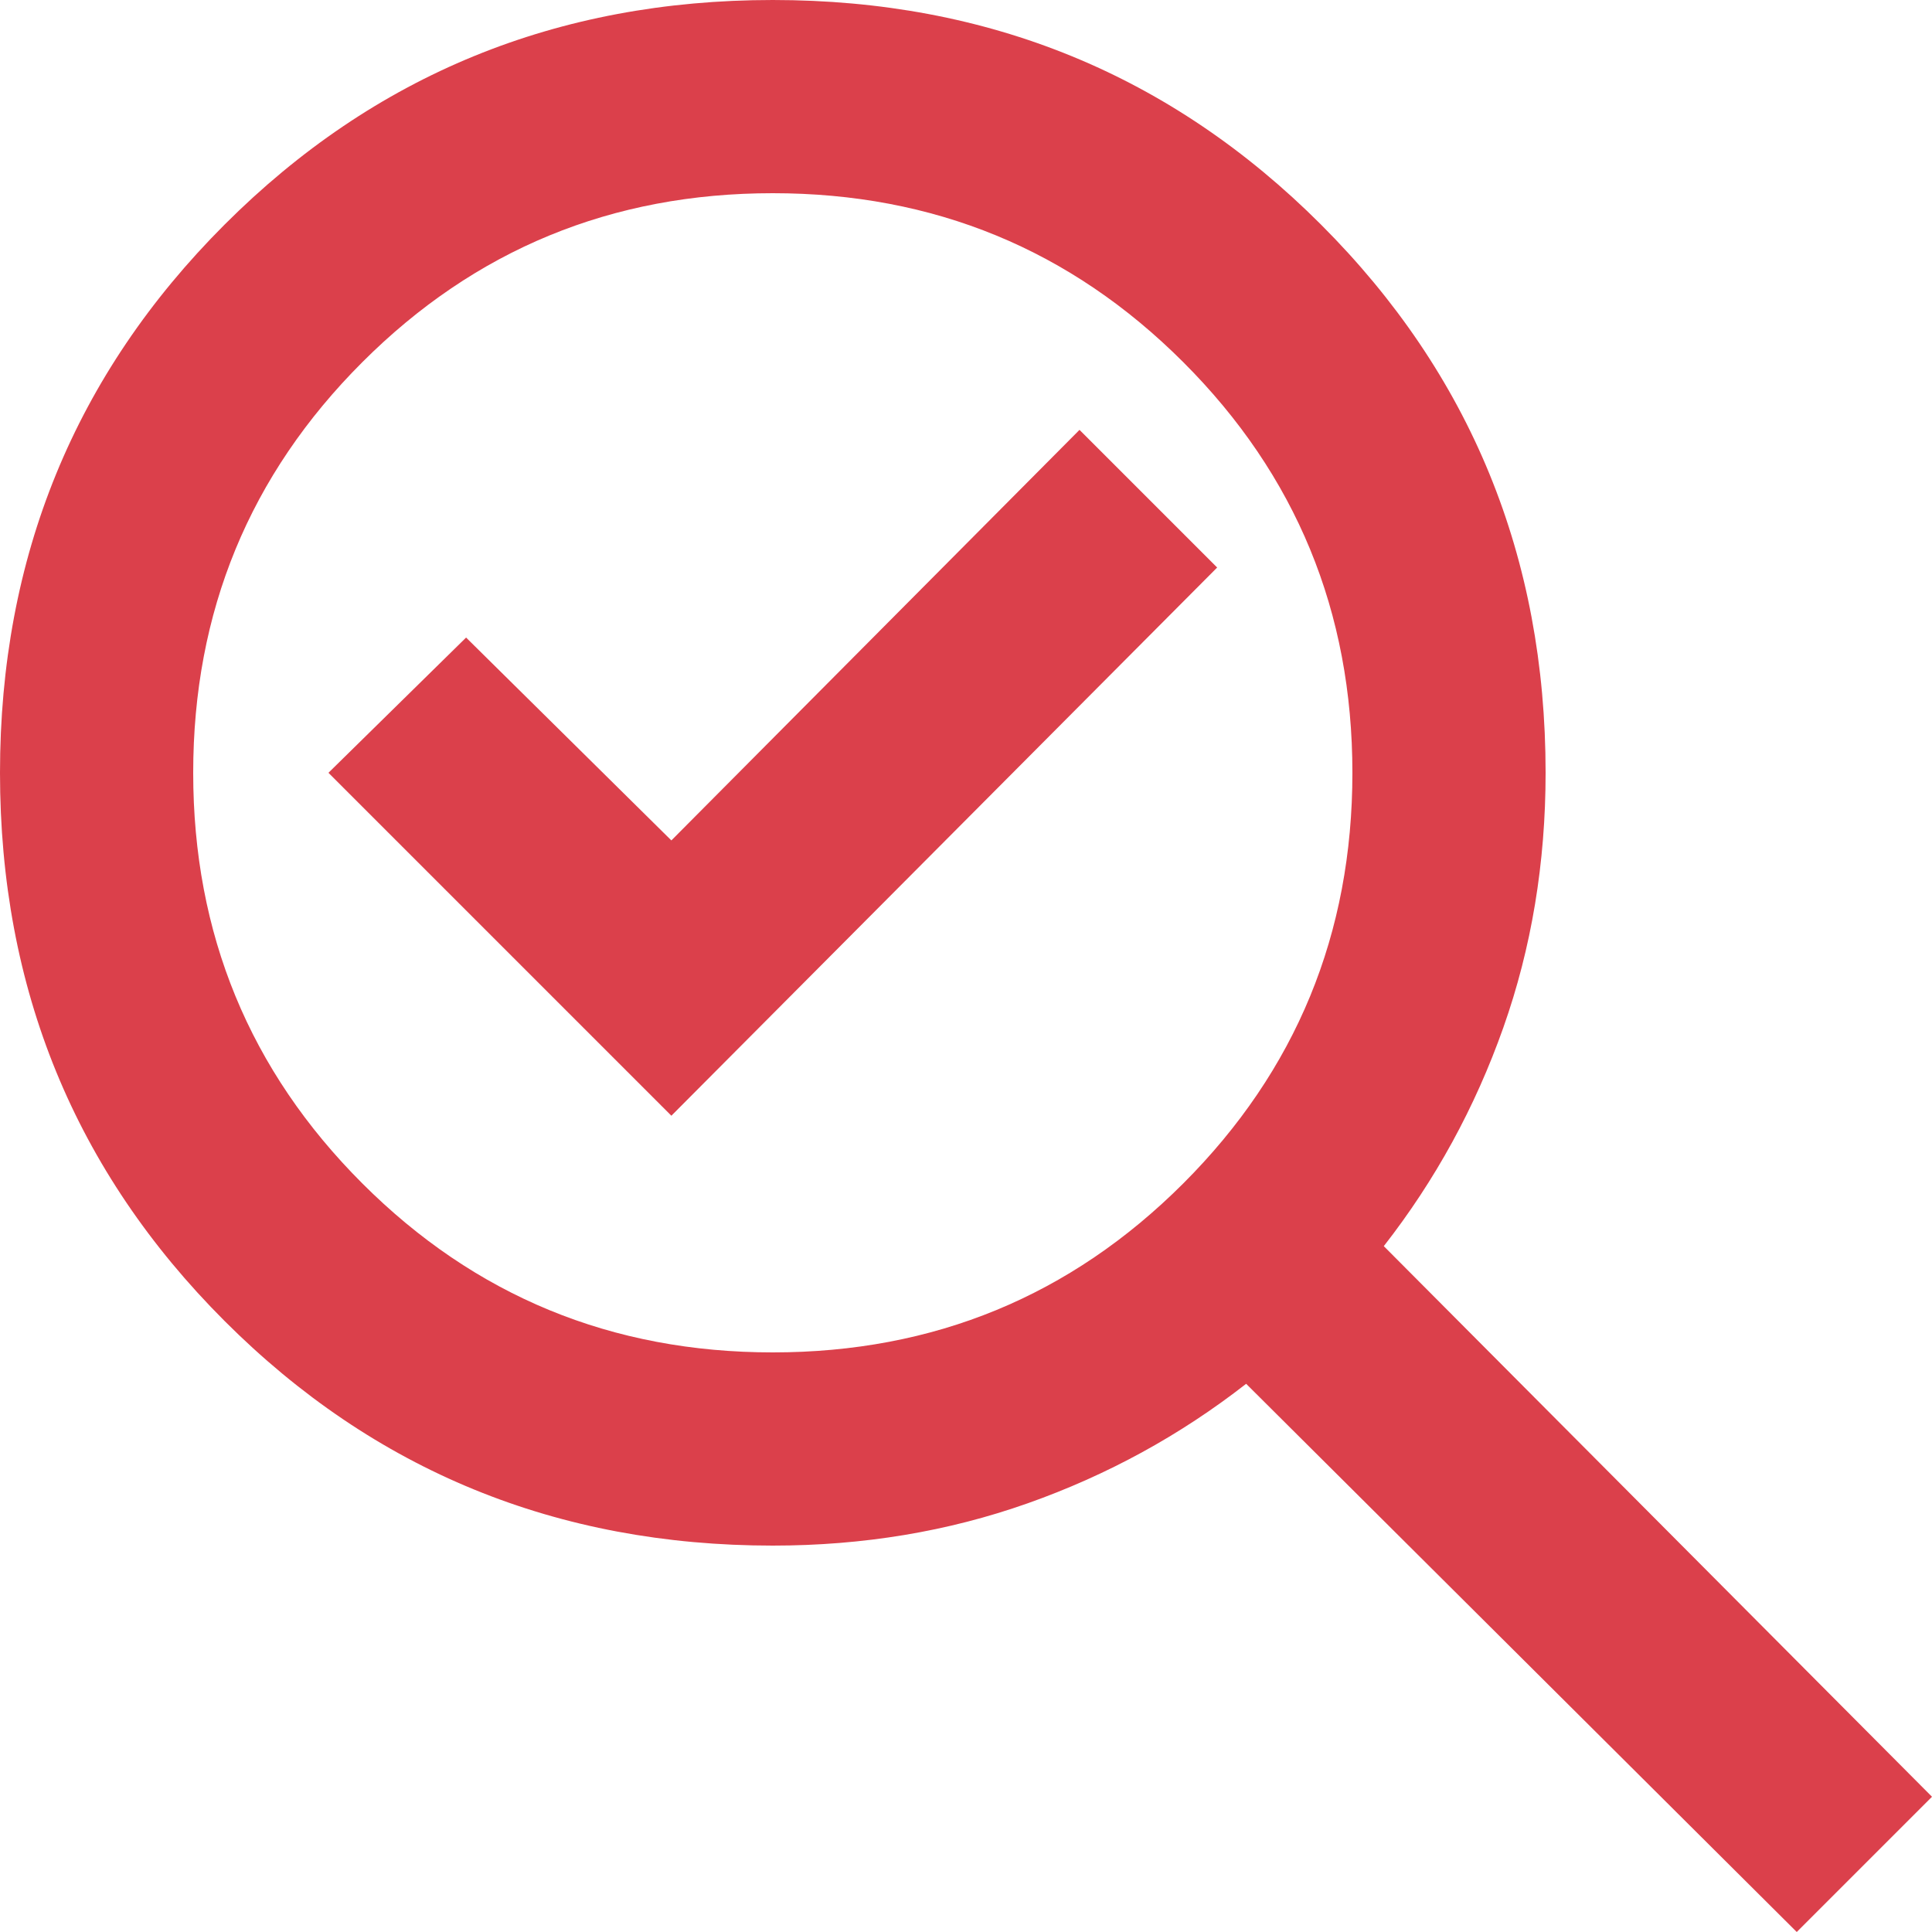
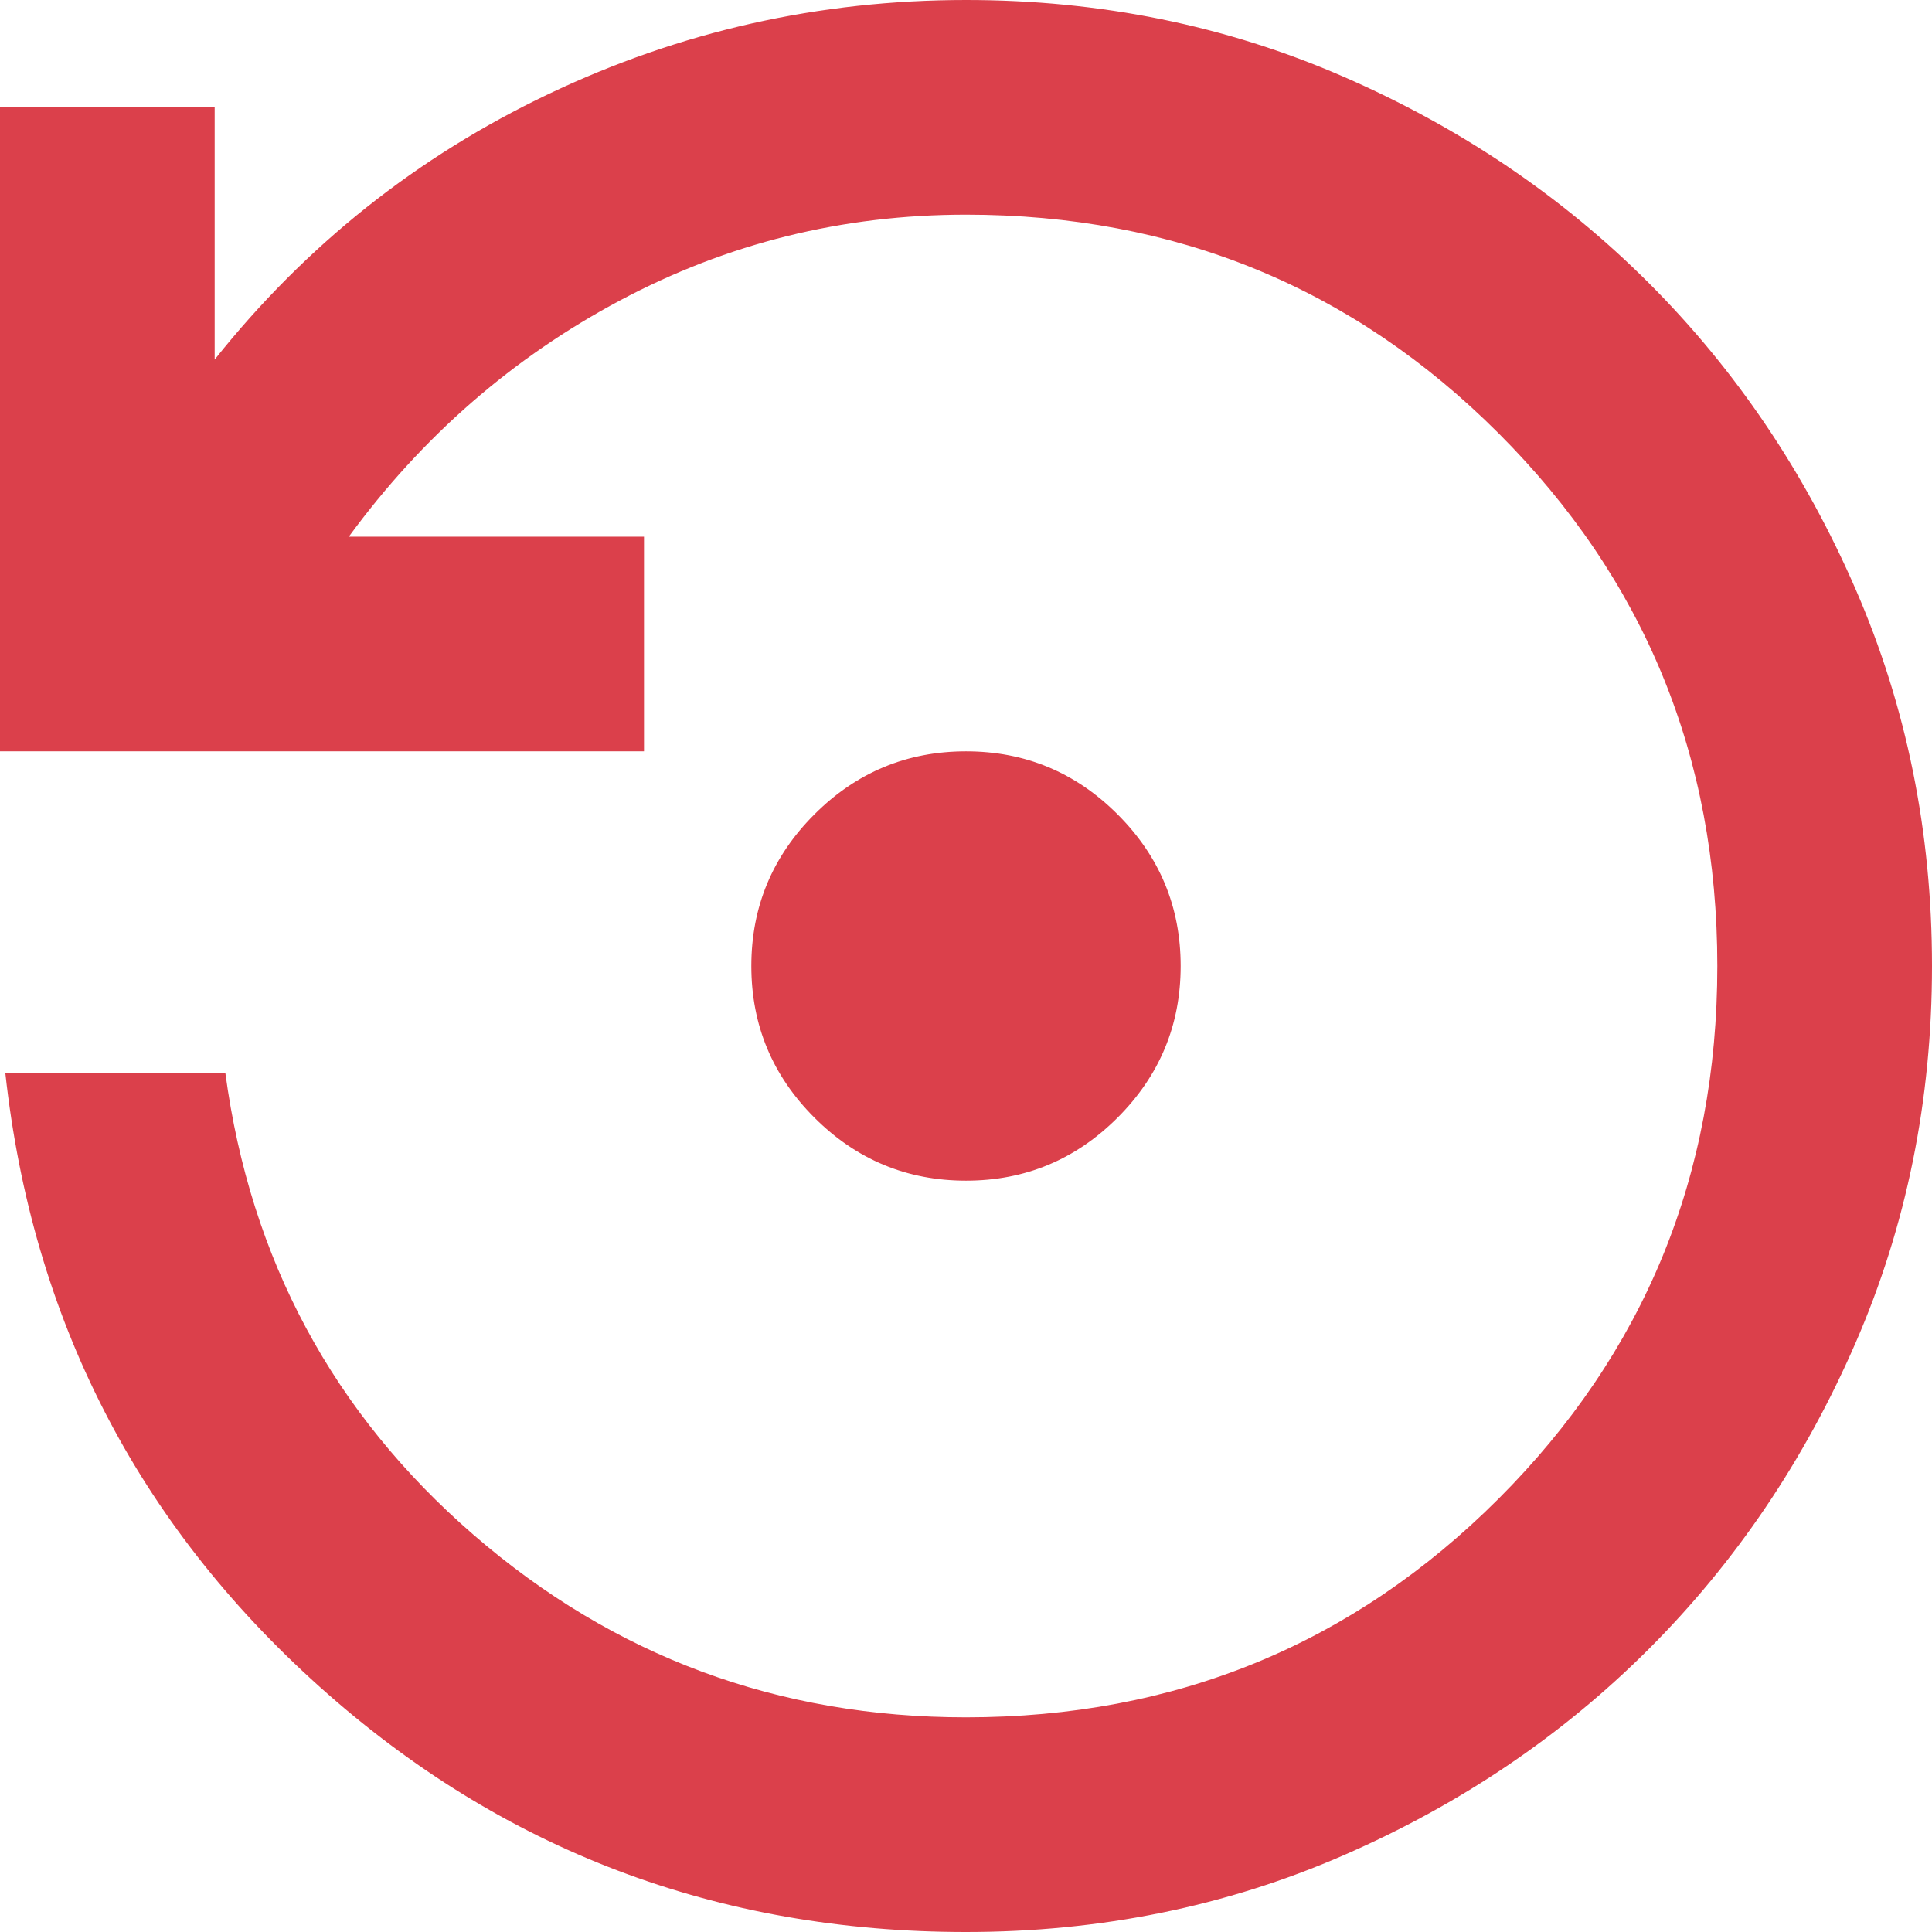
- <svg xmlns="http://www.w3.org/2000/svg" width="20" height="20" viewBox="0 0 20 20" fill="none" version="1.1" id="svg1" xml:space="preserve">
+ <svg xmlns="http://www.w3.org/2000/svg" width="18" height="18" viewBox="0 0 18 18" fill="none" version="1.1" id="svg1" xml:space="preserve">
  <defs id="defs1" fill="#000000" />
-   <g style="fill:#db404b;fill-opacity:1" id="g39" transform="matrix(0.025,0,0,0.025,-1.999999,22)">
-     <path d="m 400,-320 q 100,0 170,-70 70,-70 70,-170 0,-100 -70,-170 -70,-70 -170,-70 -100,0 -170,70 -70,70 -70,170 0,100 70,170 70,70 170,70 z m -42,-98 226,-227 -57,-57 -169,170 -85,-84 -57,56 z m 42,178 q -134,0 -227,-93 -93,-93 -93,-227 0,-134 93,-227 93,-93 227,-93 134,0 227,93 93,93 93,227 0,56 -17.5,105.5 Q 685,-405 653,-364 l 227,228 -56,56 -228,-227 q -41,32 -90.5,49.5 Q 456,-240 400,-240 Z m 0,-320 z" id="path1-57" style="fill:#db404b;fill-opacity:1" />
+   <g style="fill:#db404b;fill-opacity:1" id="g40" transform="matrix(0.025,0,0,0.025,-3.000001,21)">
+     <path d="m 480,-400 q -33,0 -56.5,-23.5 Q 400,-447 400,-480 q 0,-33 23.5,-56.5 23.5,-23.5 56.5,-23.5 33,0 56.5,23.5 23.5,23.5 23.5,56.5 0,33 -23.5,56.5 Q 513,-400 480,-400 Z m 0,280 Q 341,-120 239,-211.5 137,-303 122,-440 h 82 q 14,104 92.5,172 78.5,68 183.5,68 117,0 198.5,-81.5 Q 760,-363 760,-480 760,-597 678.5,-678.5 597,-760 480,-760 q -69,0 -129,32 -60,32 -101,88 h 110 v 80 H 120 v -240 h 80 v 94 q 51,-64 124.5,-99 73.5,-35 155.5,-35 75,0 140.5,28.5 65.5,28.5 114,77 48.5,48.5 77,114 28.5,65.5 28.5,140.5 0,75 -28.5,140.5 -28.5,65.5 -77,114 -48.5,48.5 -114,77 Q 555,-120 480,-120 Z" id="path1-9" style="fill:#db404b;fill-opacity:1" />
  </g>
</svg>
